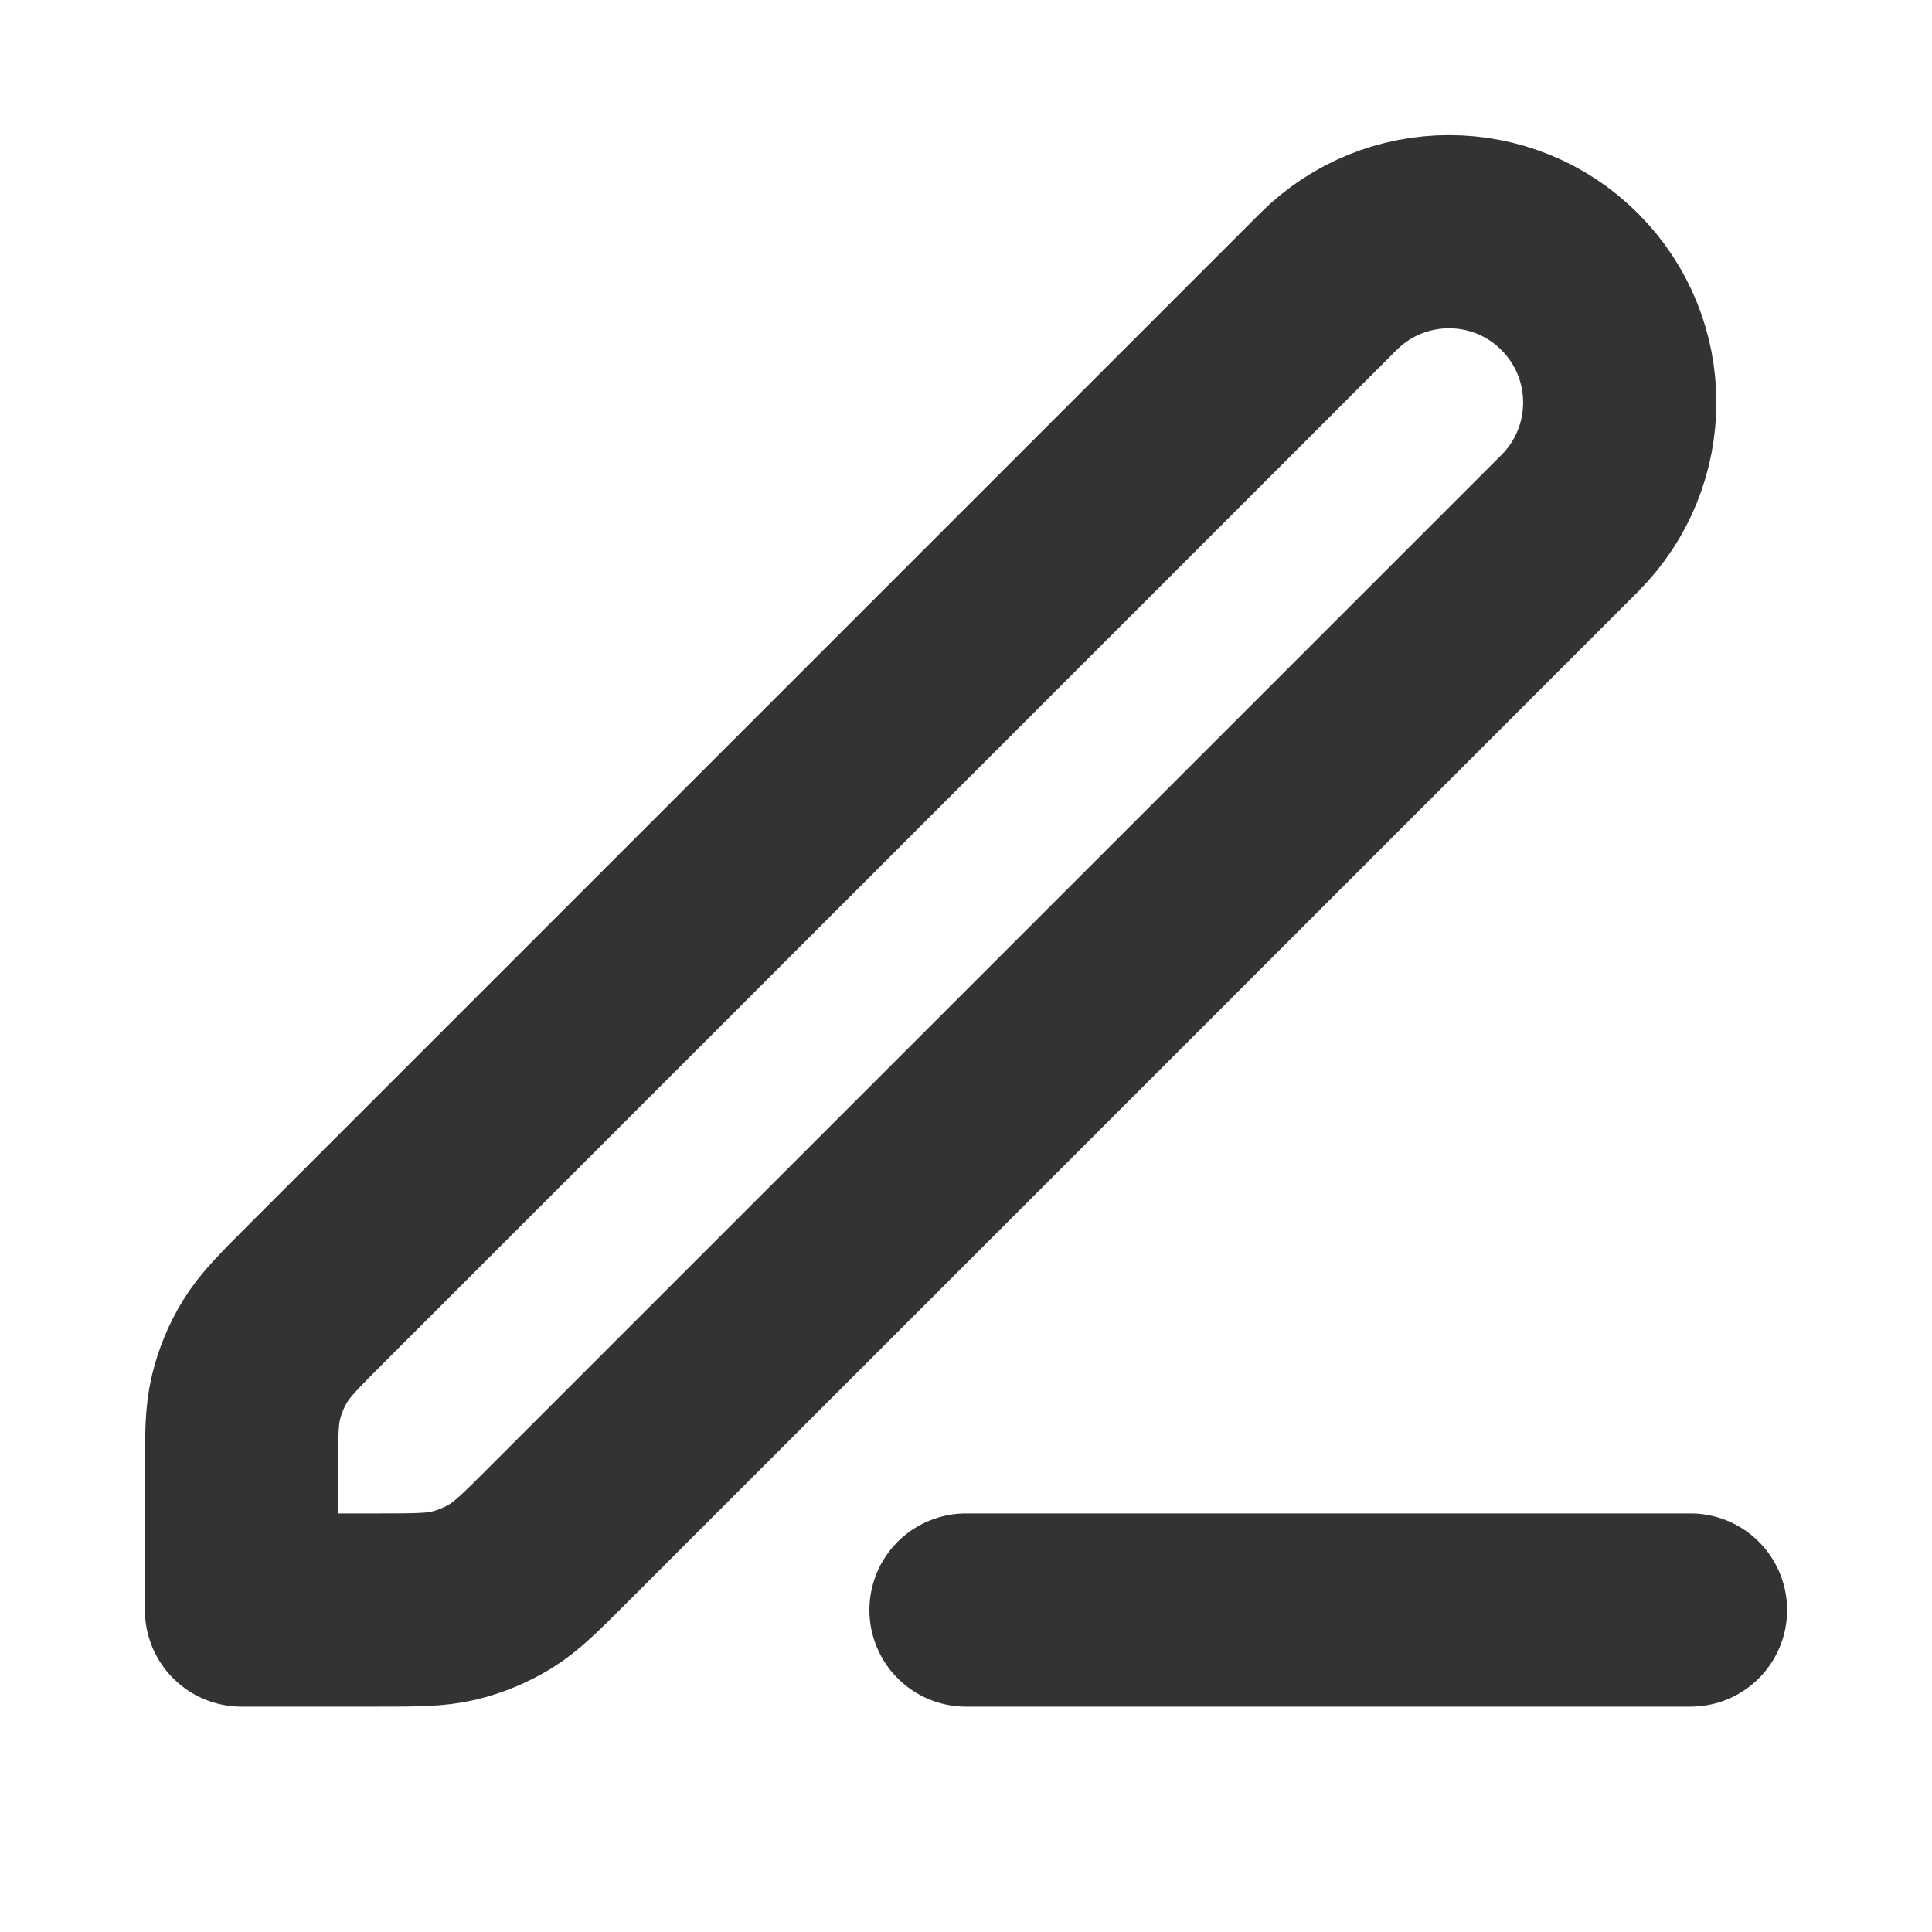
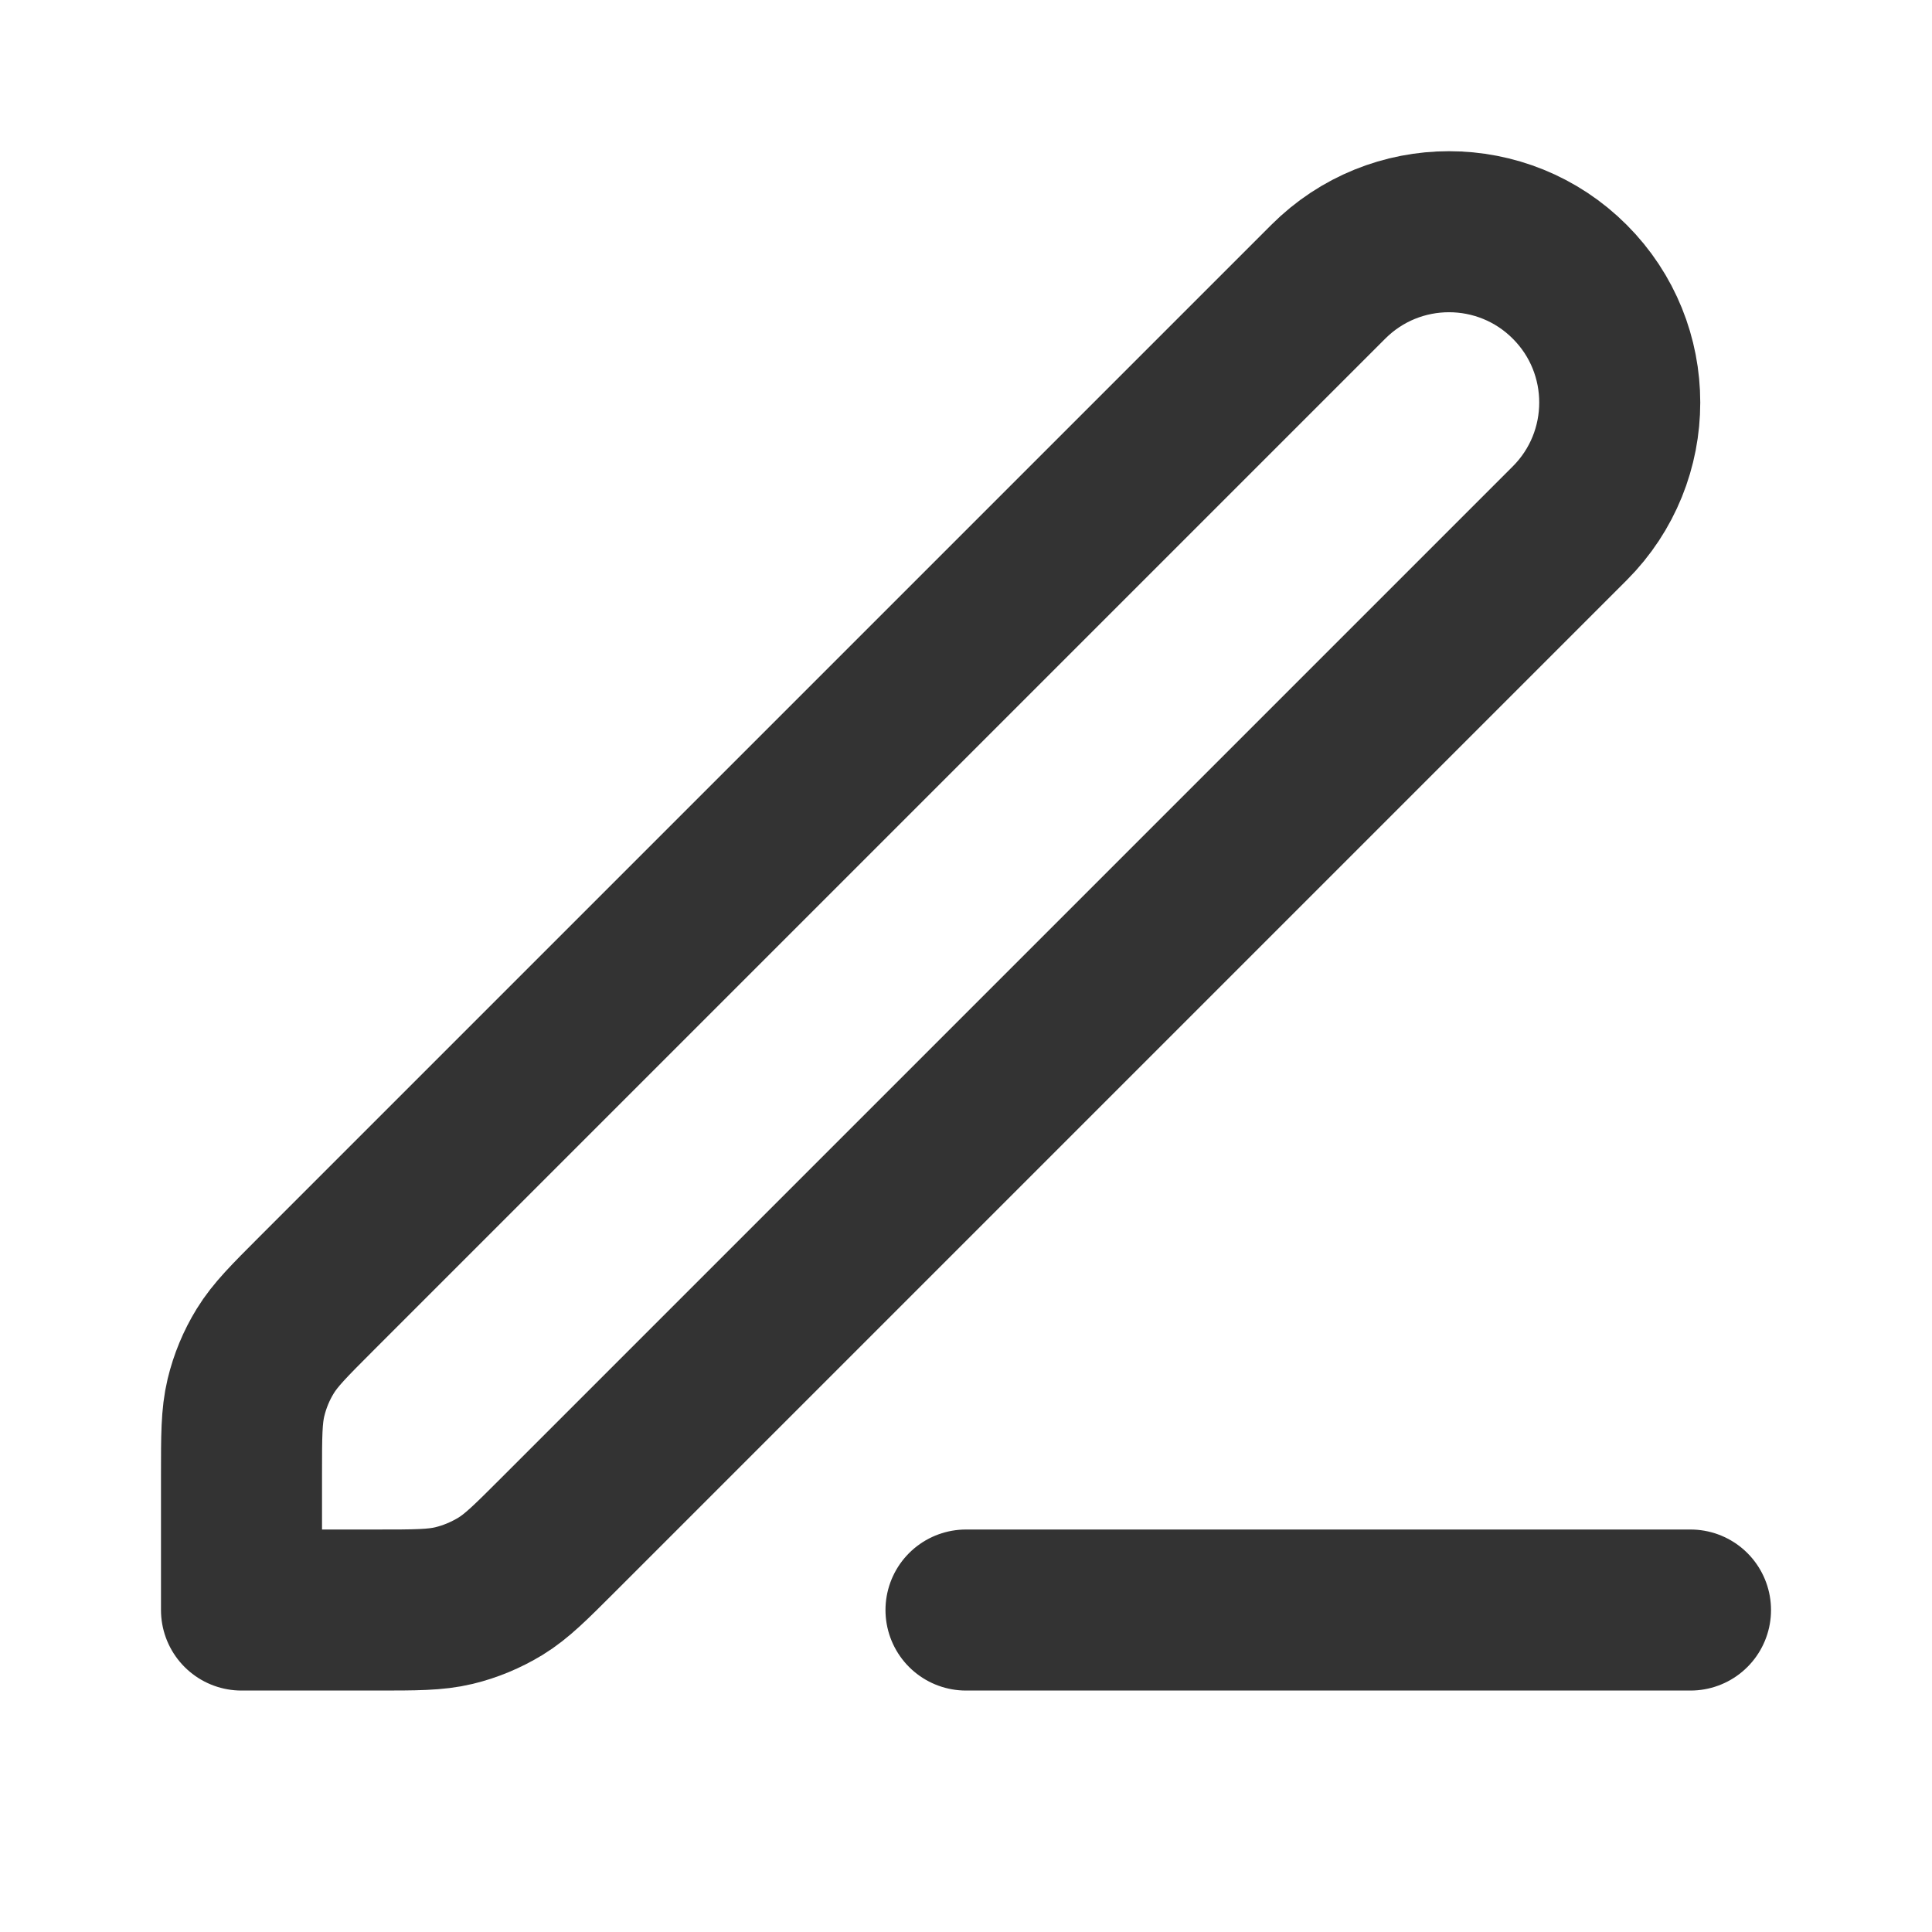
<svg xmlns="http://www.w3.org/2000/svg" width="24" height="24" viewBox="0 0 24 24" fill="none">
  <g transform="scale(1.2 1.2)">
-     <path d="M10 16.667H17.5M2.5 16.667H3.895C4.303 16.667 4.507 16.667 4.699 16.621C4.869 16.58 5.031 16.512 5.181 16.421C5.349 16.318 5.493 16.174 5.781 15.886L16.25 5.417C16.94 4.726 16.94 3.607 16.25 2.917C15.56 2.226 14.44 2.226 13.75 2.917L3.281 13.386C2.993 13.674 2.849 13.818 2.746 13.986C2.654 14.135 2.587 14.298 2.546 14.468C2.5 14.66 2.5 14.864 2.5 15.271V16.667Z" stroke="#333333" stroke-width="2" stroke-linecap="round" stroke-linejoin="round" fill="none" />
+     <path d="M10 16.667H17.5M2.5 16.667H3.895C4.303 16.667 4.507 16.667 4.699 16.621C4.869 16.58 5.031 16.512 5.181 16.421C5.349 16.318 5.493 16.174 5.781 15.886L16.25 5.417C16.94 4.726 16.94 3.607 16.25 2.917C15.56 2.226 14.44 2.226 13.75 2.917L3.281 13.386C2.993 13.674 2.849 13.818 2.746 13.986C2.654 14.135 2.587 14.298 2.546 14.468C2.5 14.66 2.5 14.864 2.5 15.271V16.667Z" stroke="#333333" stroke-width="1.667" stroke-linecap="round" stroke-linejoin="round" fill="none" />
  </g>
</svg>
